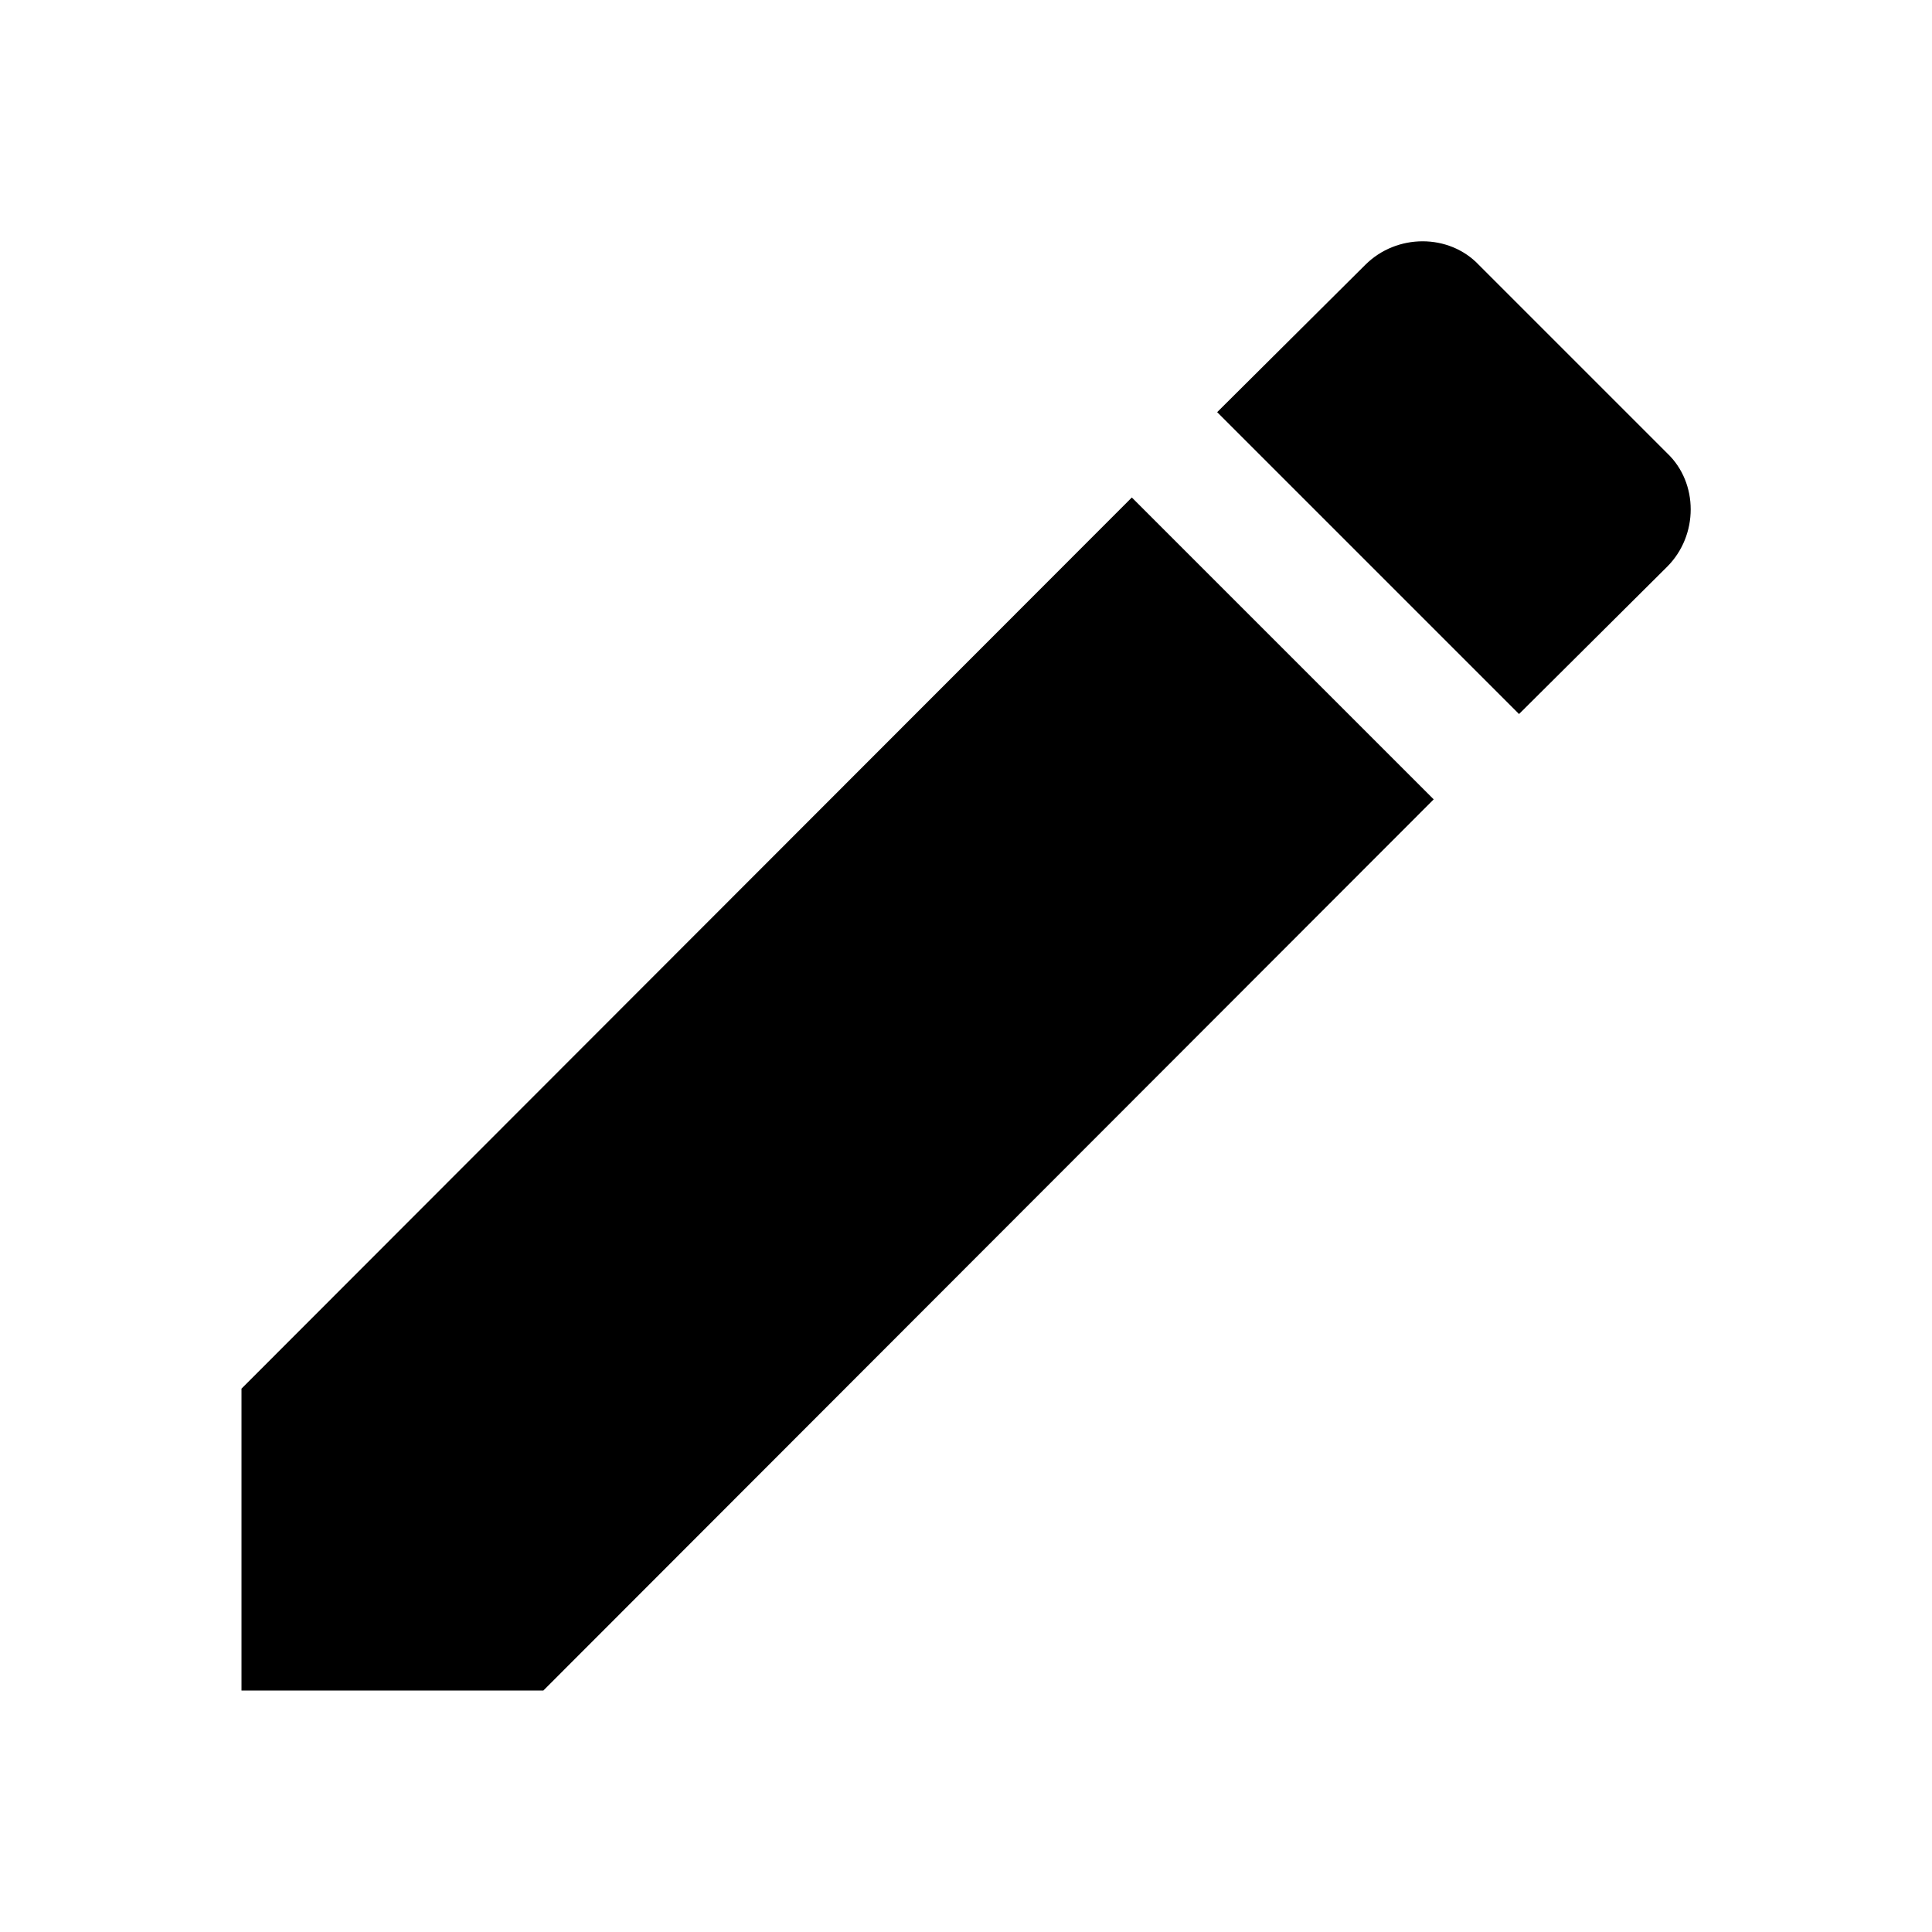
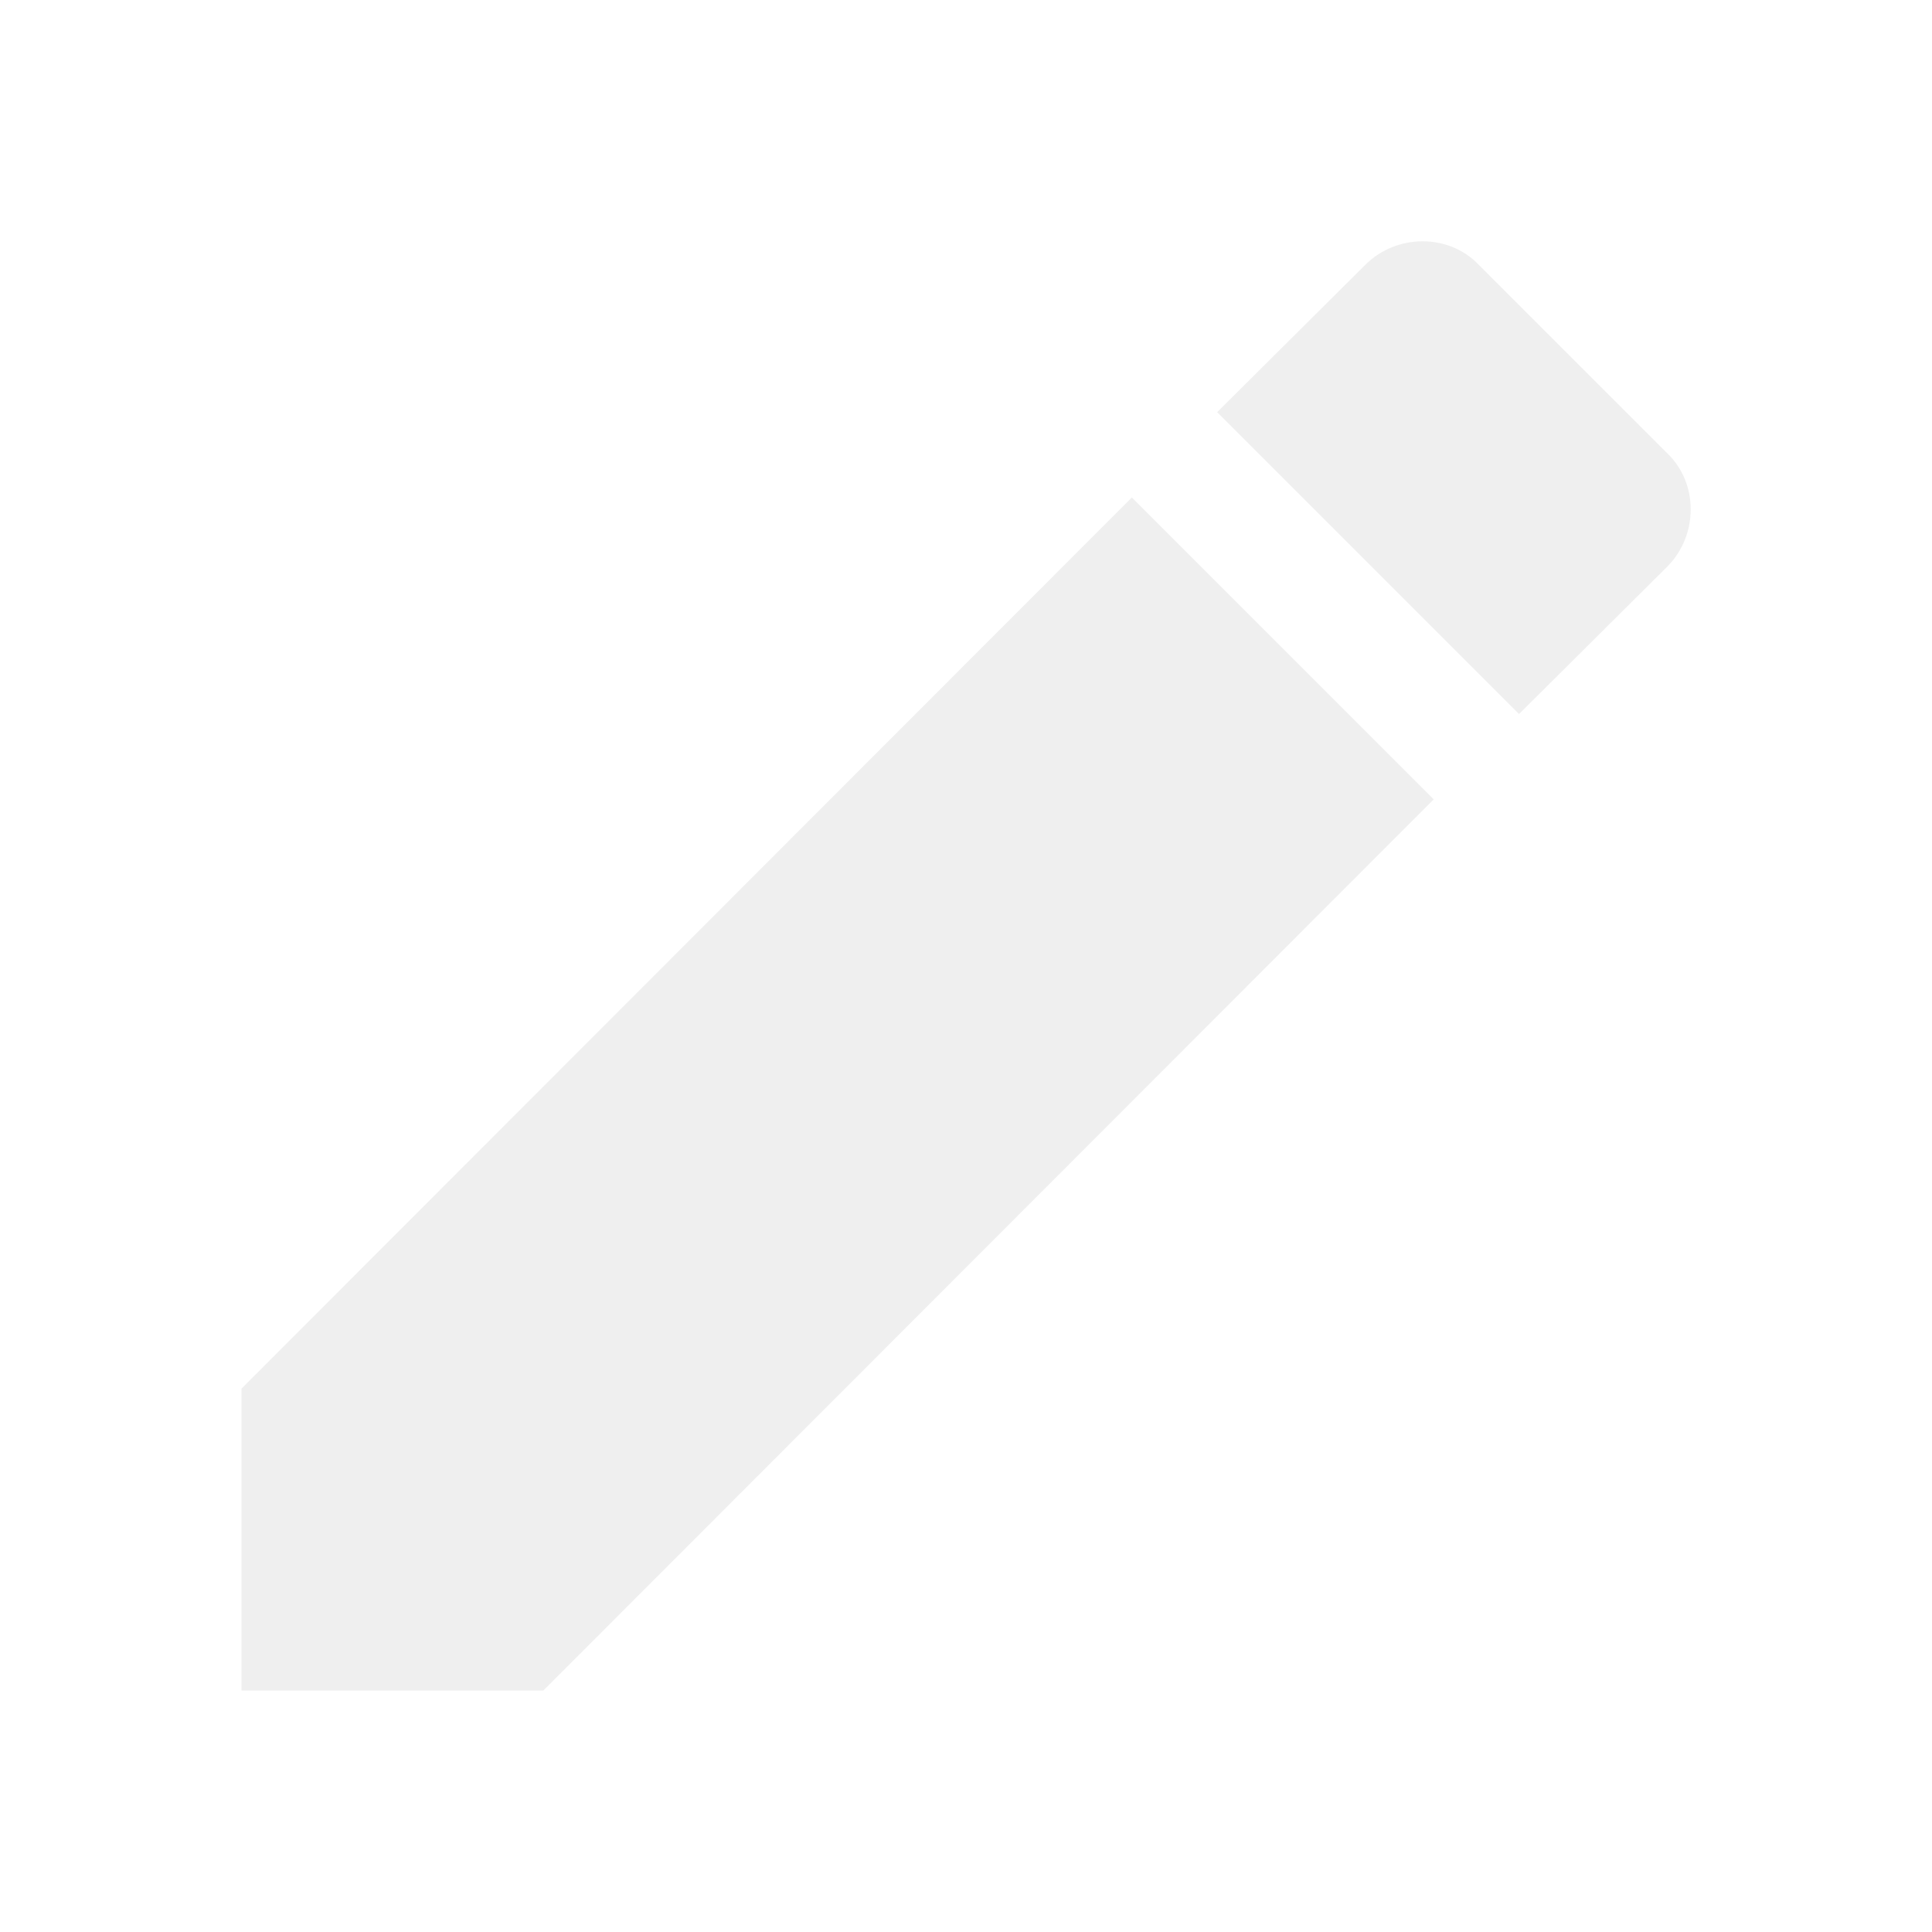
<svg xmlns="http://www.w3.org/2000/svg" viewBox="0 0 24 24">
-   <path d="M20.71,7.04C21.1,6.65 21.1,6 20.71,5.63L18.37,3.29C18,2.9 17.35,2.9 16.96,3.29L15.12,5.12L18.87,8.87M3,17.25V21H6.75L17.81,9.93L14.06,6.18L3,17.25Z" />
+   <path fill="#efefef" d="M20.71,7.04C21.1,6.65 21.1,6 20.71,5.63L18.37,3.29C18,2.9 17.35,2.9 16.96,3.29L15.12,5.12L18.87,8.87M3,17.25V21H6.75L17.81,9.93L14.06,6.18L3,17.25Z" />
</svg>
